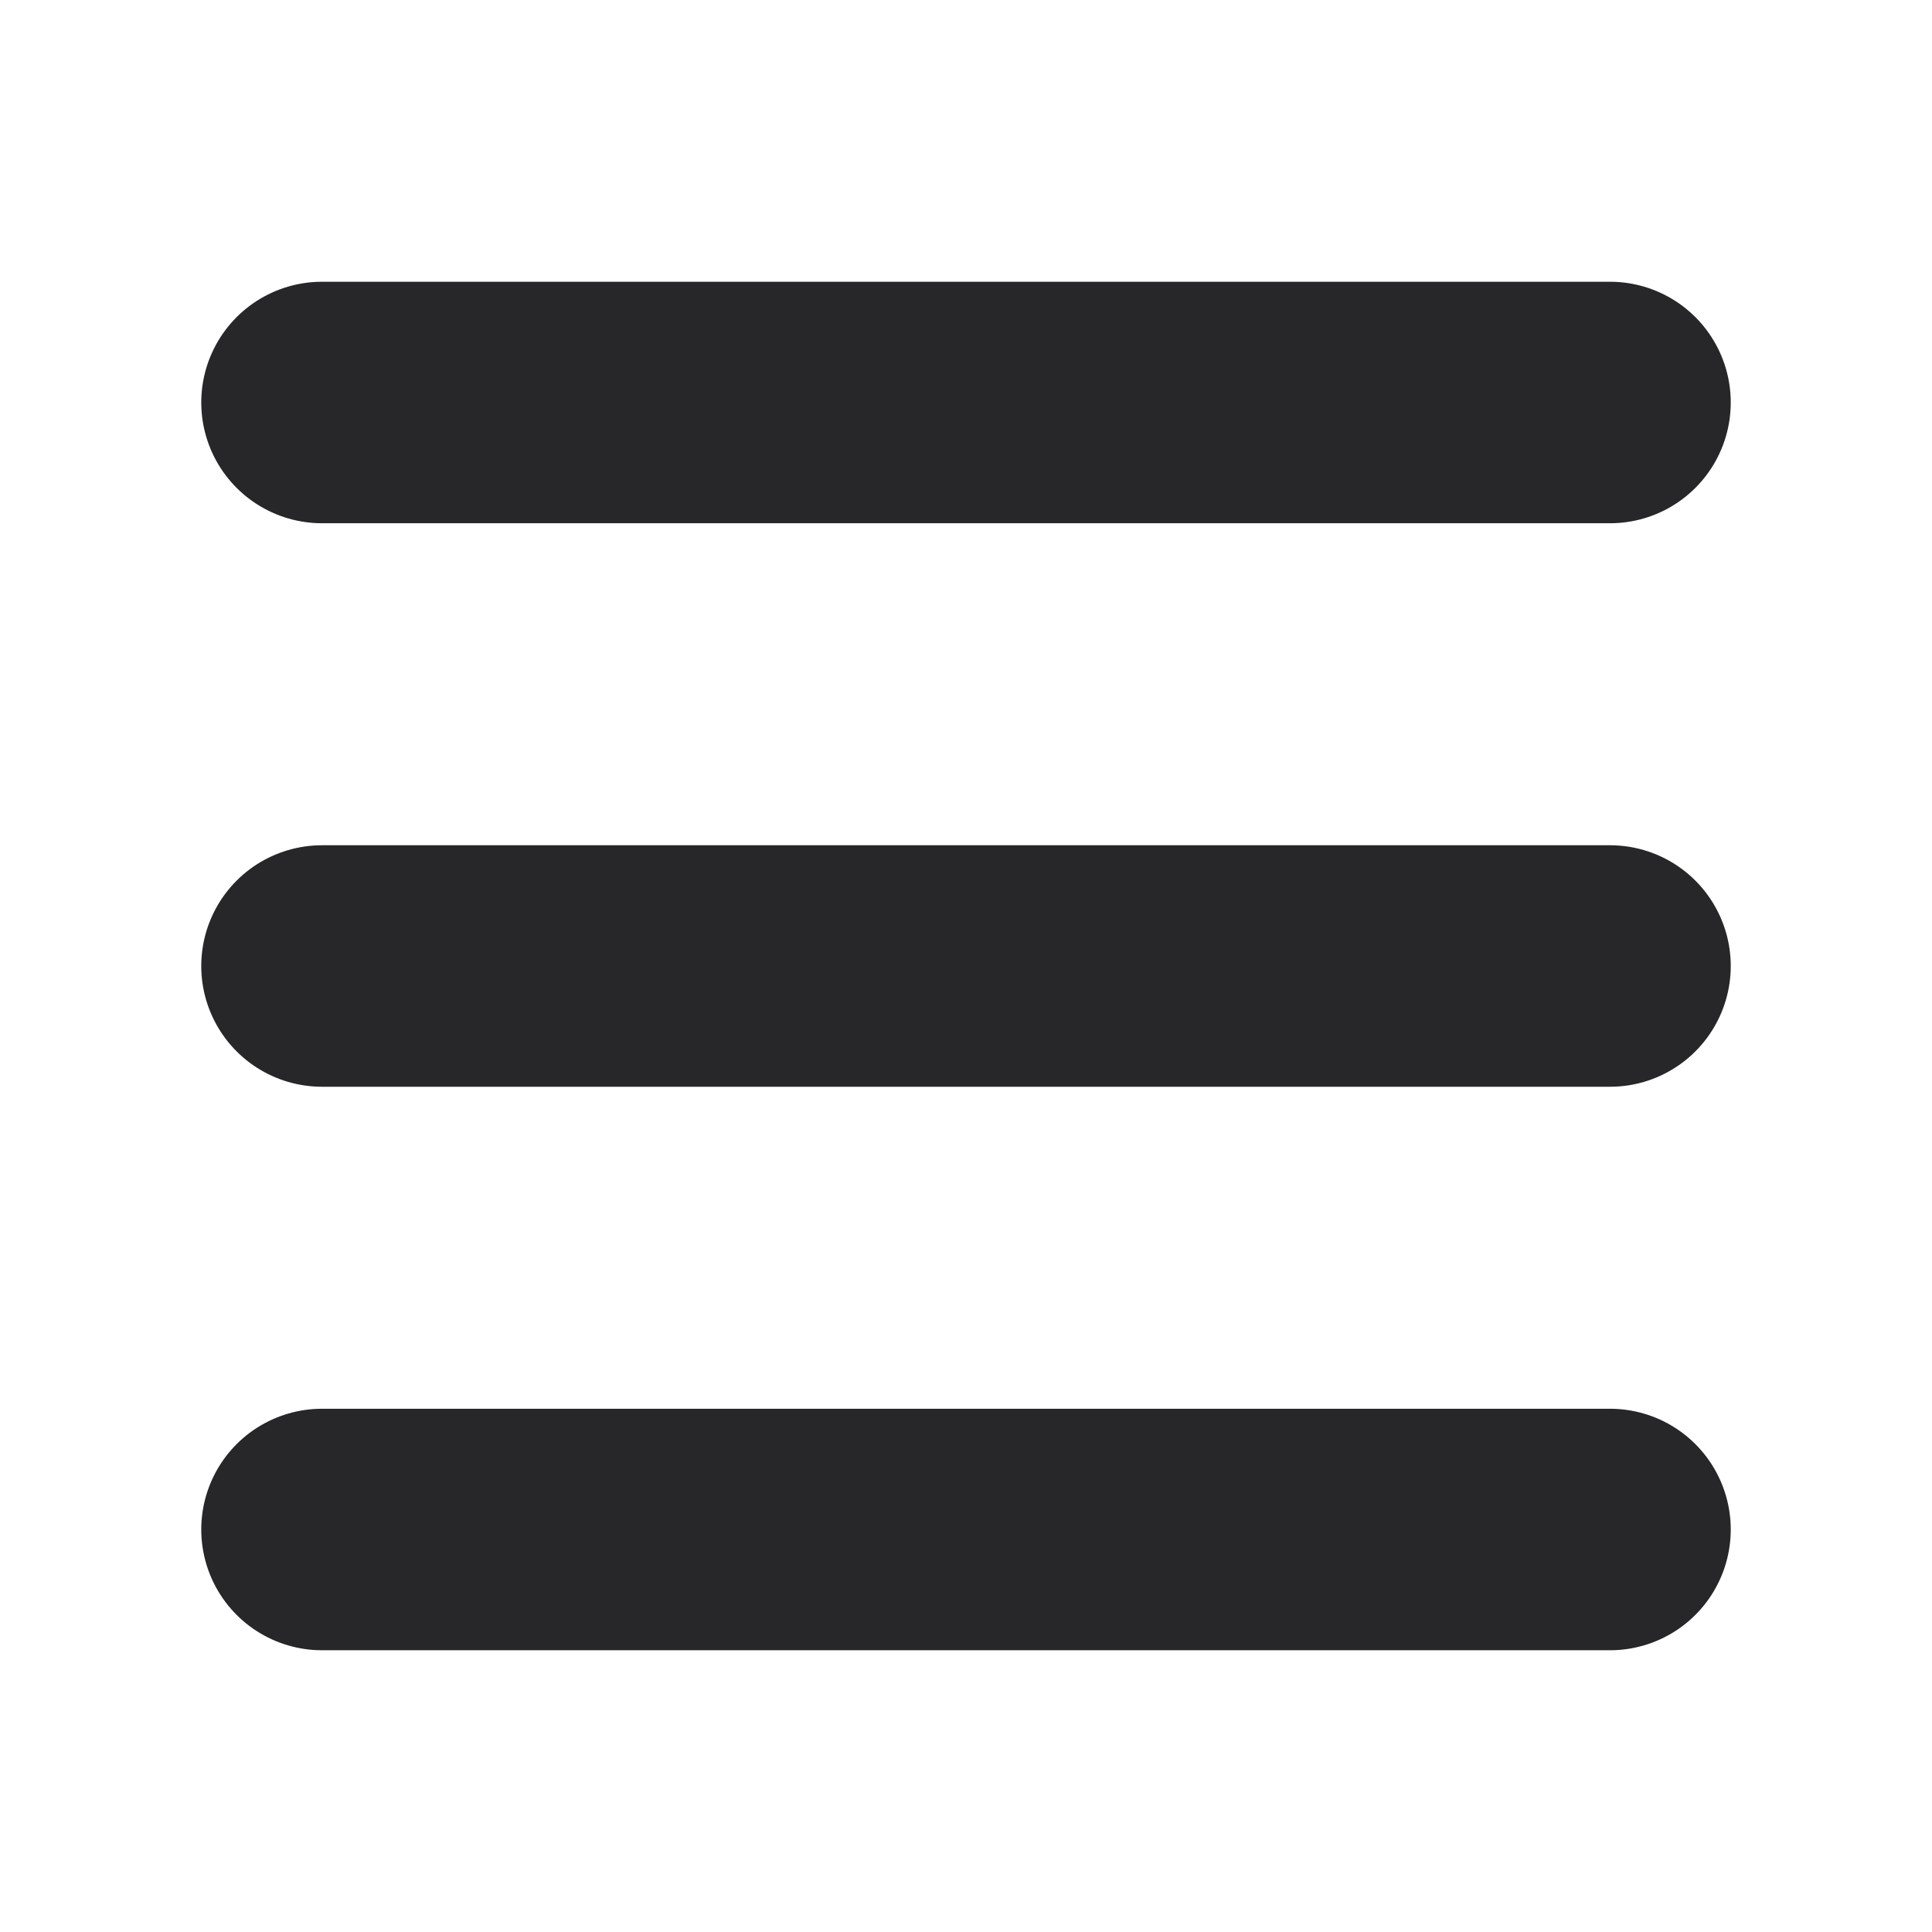
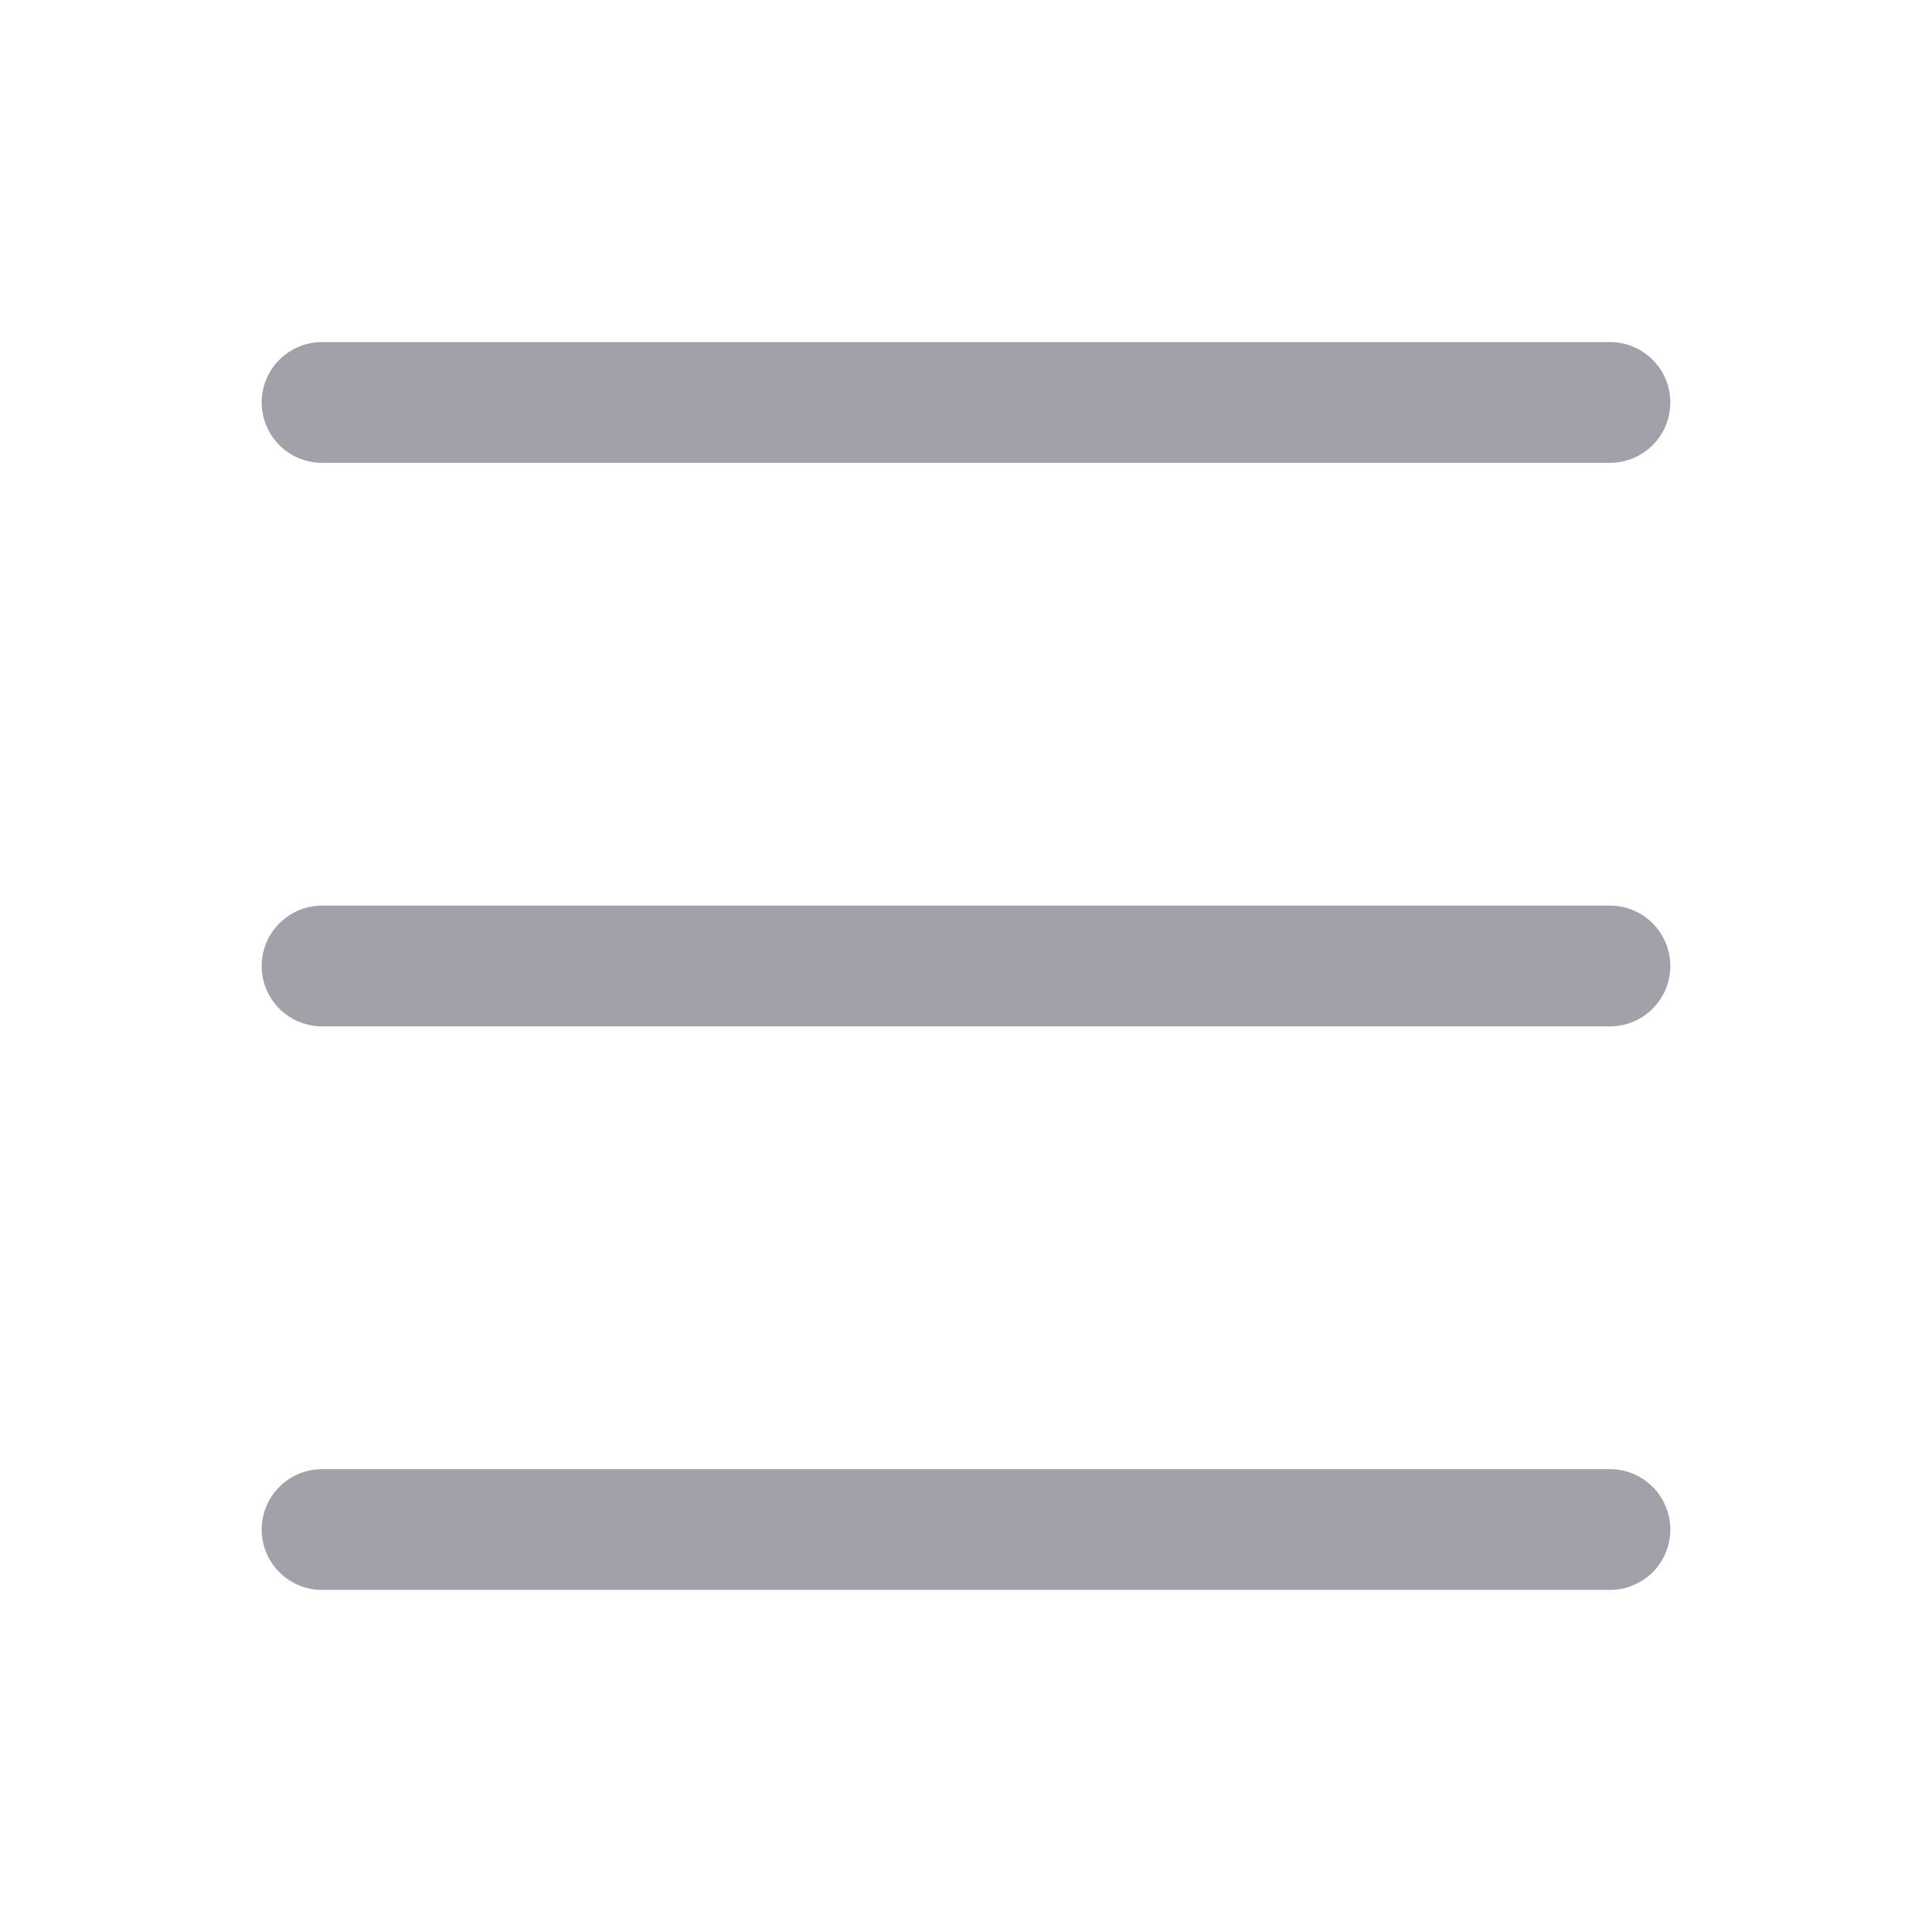
- <svg xmlns="http://www.w3.org/2000/svg" width="12" height="12" viewBox="0 0 12 12" fill="none">
-   <path d="M2 2.5H10" stroke="#27272A" stroke-width="1.5" stroke-linecap="round" stroke-linejoin="round" />
-   <path d="M2 6H10" stroke="#27272A" stroke-width="1.5" stroke-linecap="round" stroke-linejoin="round" />
-   <path d="M2 9.5H10" stroke="#27272A" stroke-width="1.5" stroke-linecap="round" stroke-linejoin="round" />
+ <svg xmlns="http://www.w3.org/2000/svg" width="16" height="16" viewBox="0 0 16 16" fill="none">
+   <path d="M2.667 3.333H13.333" stroke="#A1A1AA" stroke-linecap="round" stroke-linejoin="round" />
+   <path d="M2.667 8H13.333" stroke="#A1A1AA" stroke-linecap="round" stroke-linejoin="round" />
+   <path d="M2.667 12.667H13.333" stroke="#A1A1AA" stroke-linecap="round" stroke-linejoin="round" />
</svg>
